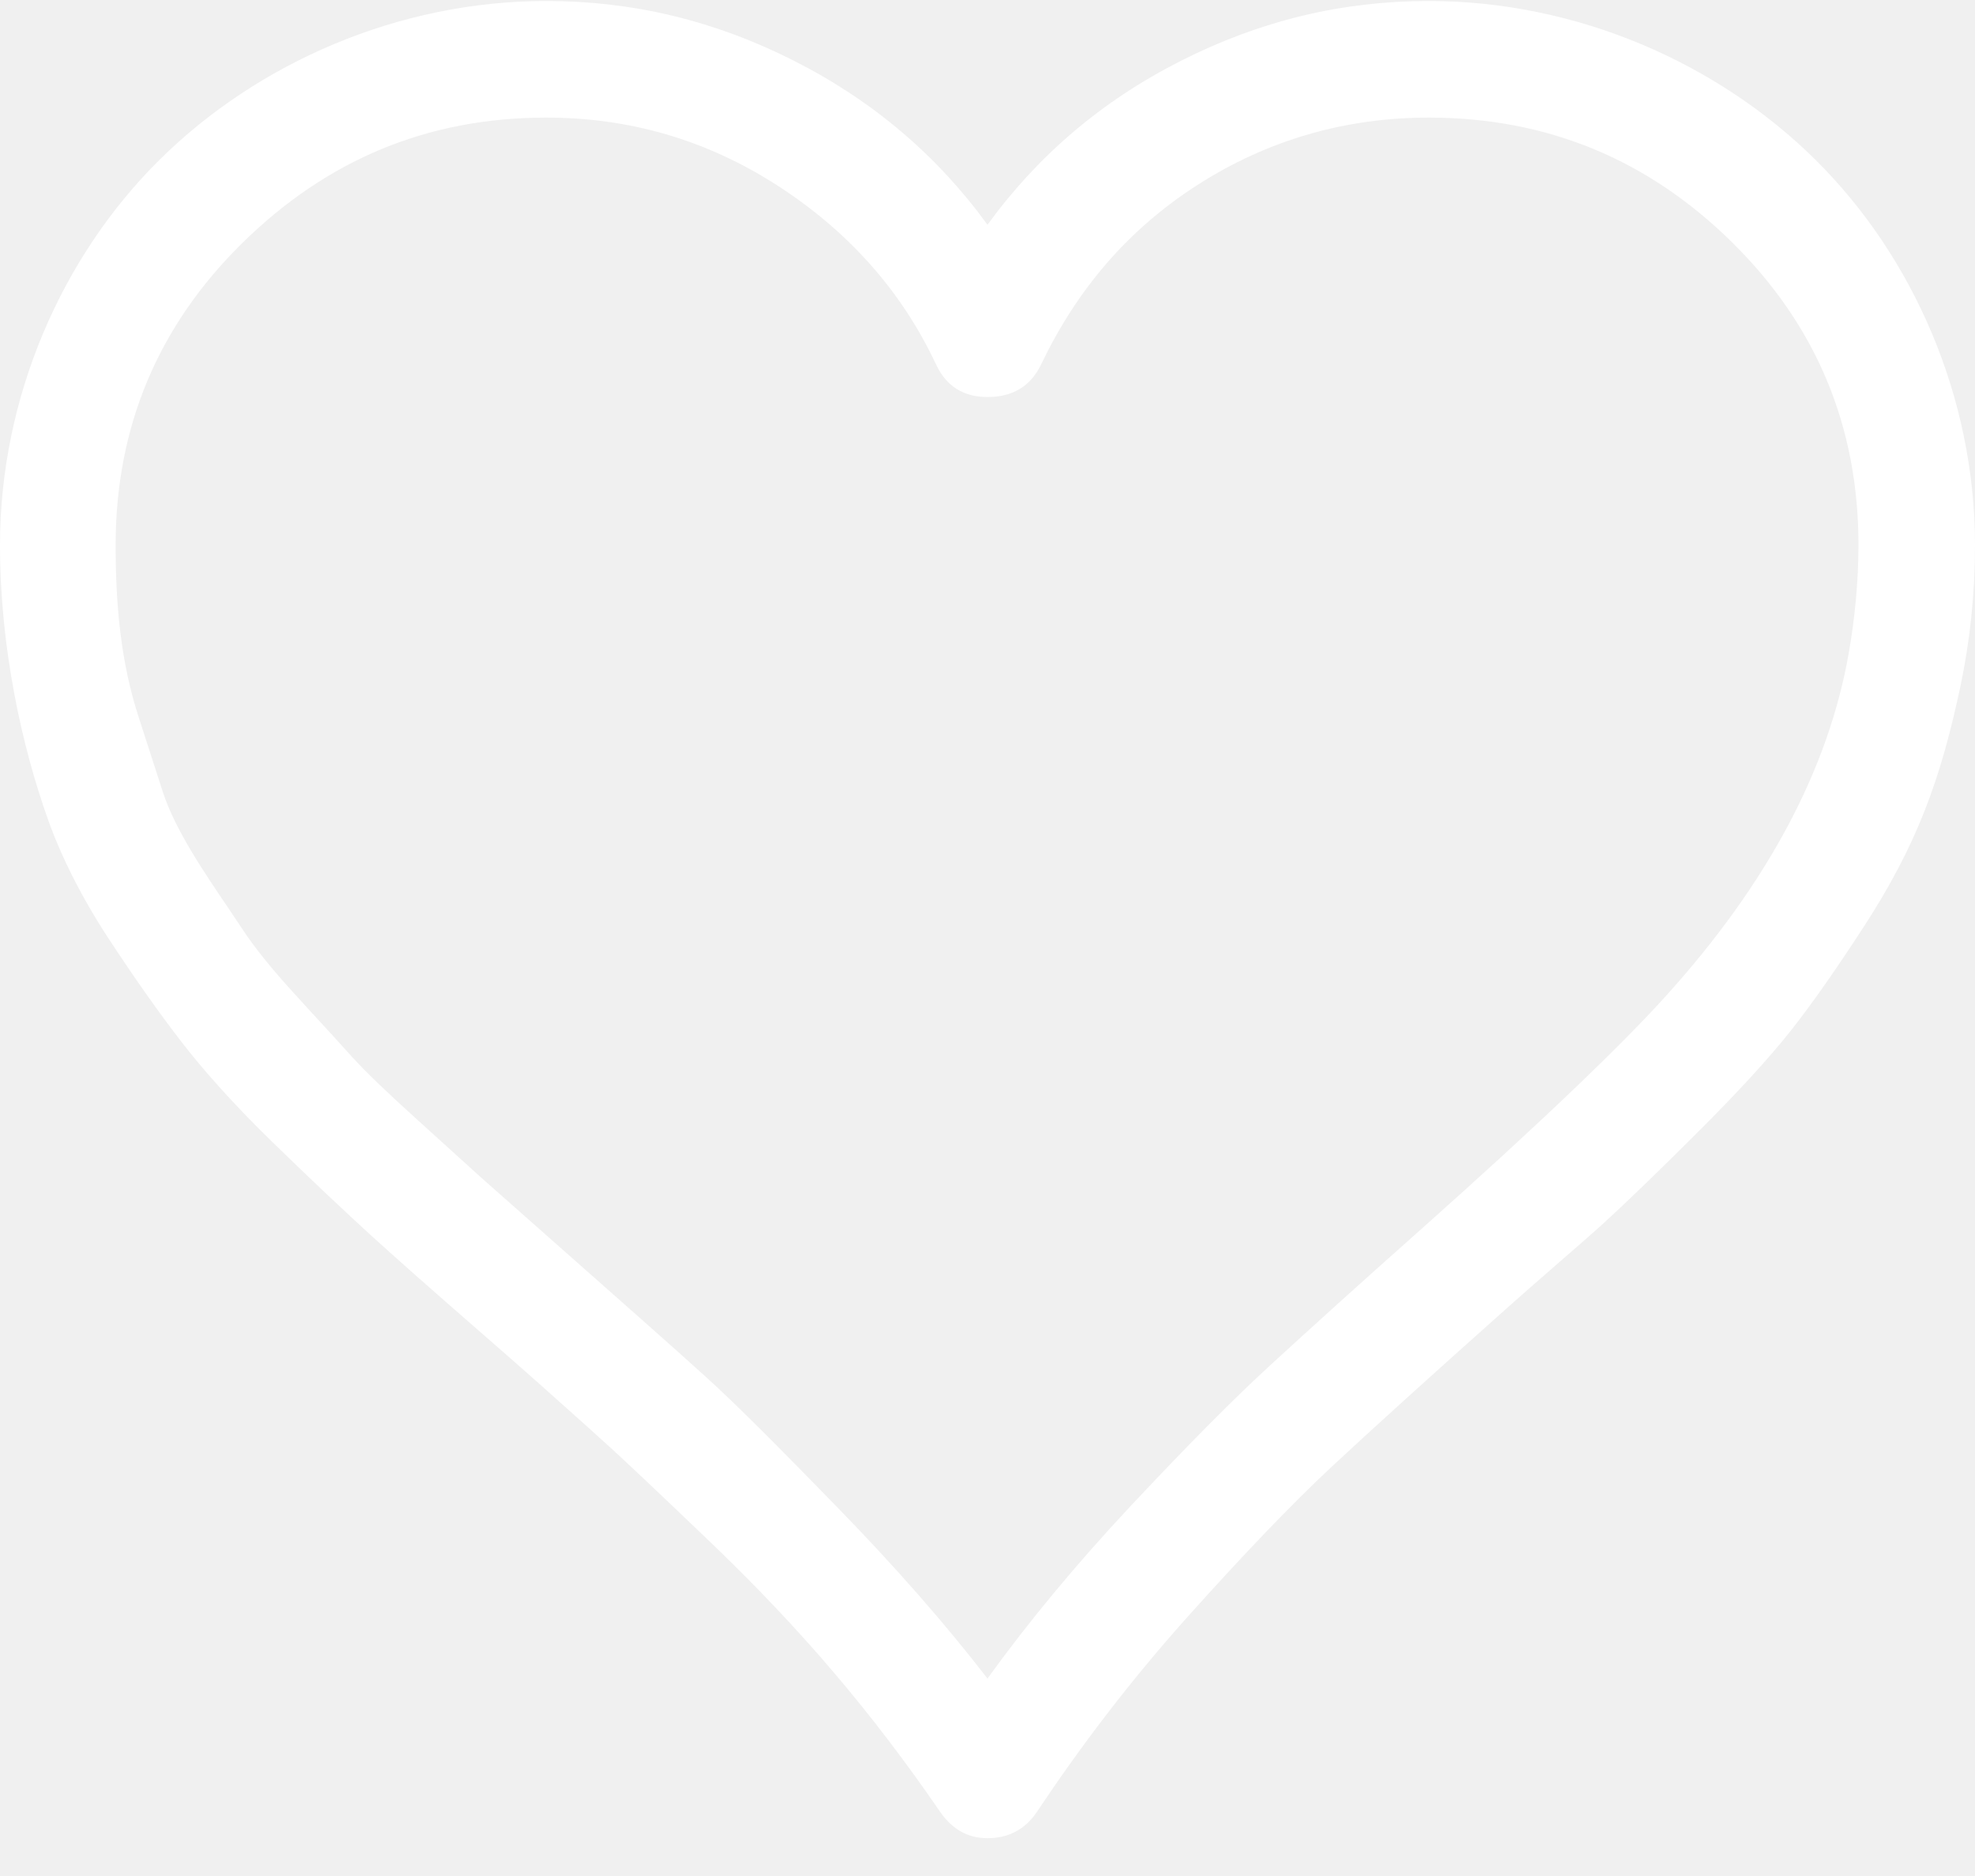
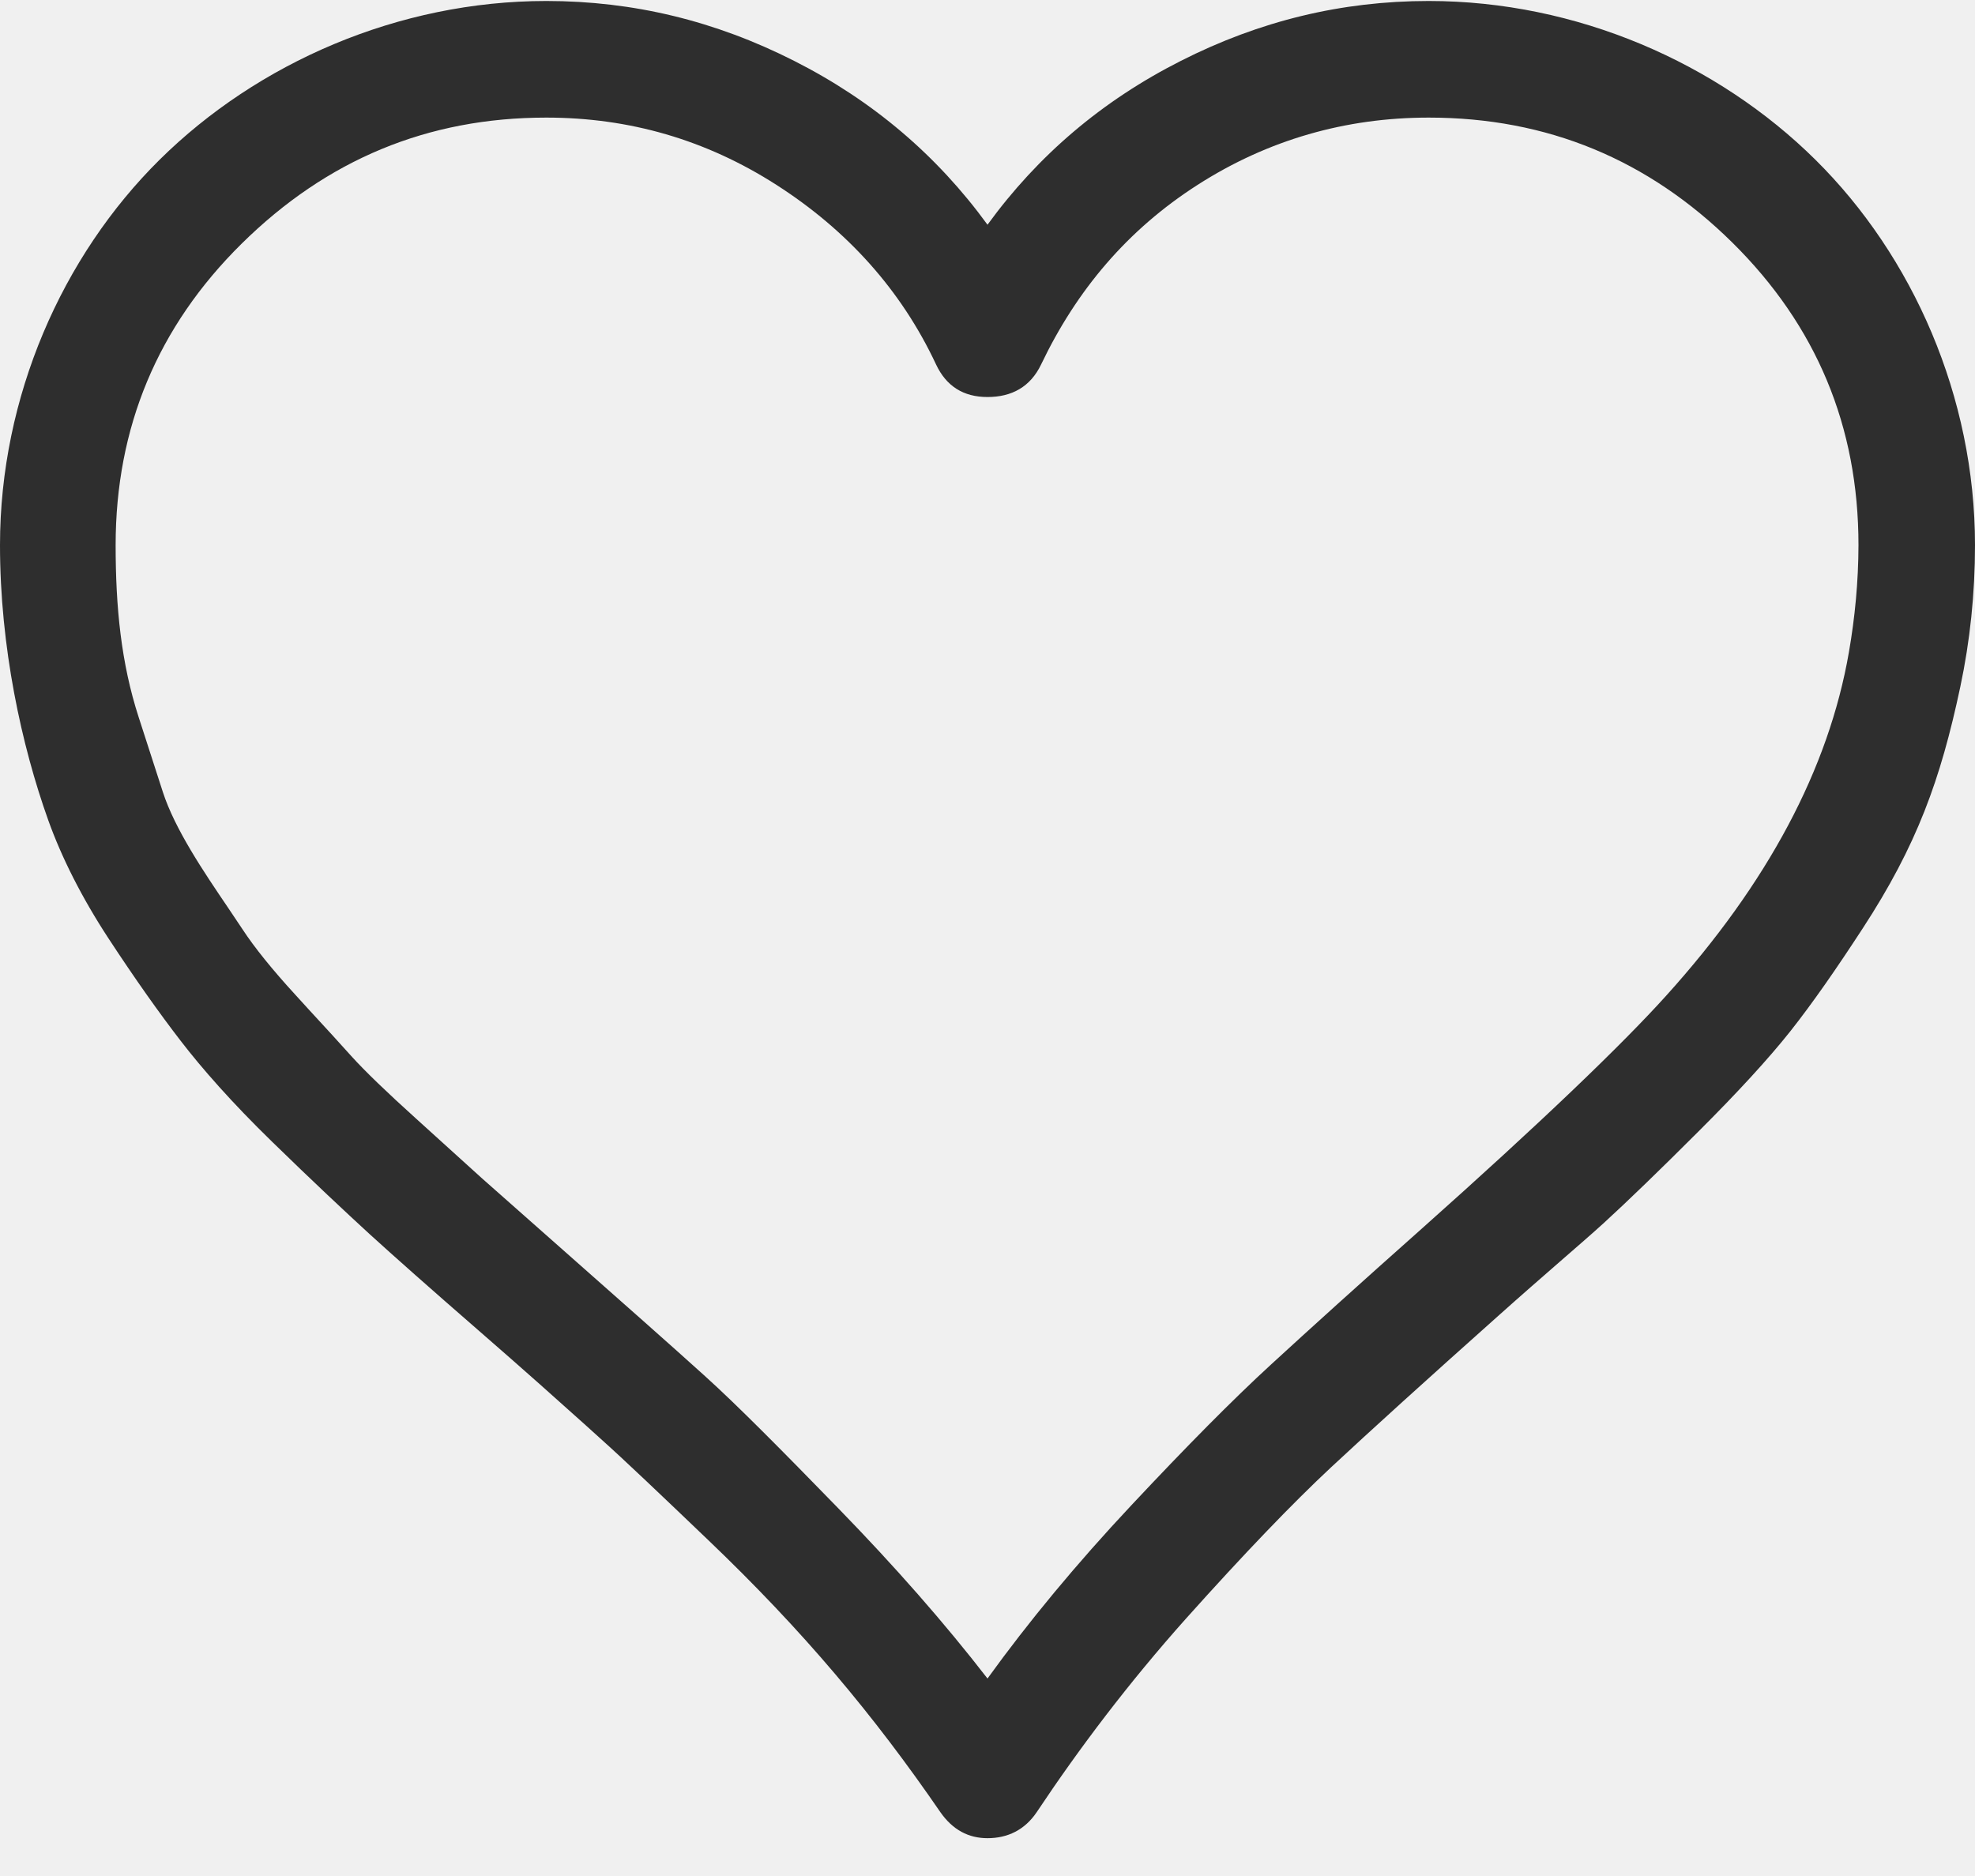
<svg xmlns="http://www.w3.org/2000/svg" width="20" height="19" viewBox="0 0 20 19" fill="none">
-   <path fill-rule="evenodd" clip-rule="evenodd" d="M14.468 0.01C15.968 0.01 17.394 0.638 18.383 1.617C19.372 2.595 20 4.021 20 5.521C20 6.01 19.95 6.49 19.851 6.957C19.652 7.894 19.412 8.561 18.862 9.404C18.593 9.817 18.354 10.161 18.128 10.447C17.907 10.725 17.596 11.064 17.202 11.457C16.808 11.851 16.489 12.159 16.245 12.383C16.123 12.494 15.972 12.625 15.796 12.778C15.616 12.935 15.41 13.114 15.181 13.319C14.444 13.976 13.875 14.492 13.479 14.861C13.088 15.226 12.598 15.736 12.01 16.393C11.428 17.045 10.93 17.705 10.5 18.351C10.377 18.535 10.202 18.617 10 18.617C9.808 18.617 9.647 18.533 9.521 18.351C8.849 17.373 8.138 16.521 7.17 15.596C6.691 15.138 6.327 14.79 6.074 14.564C6.03 14.524 5.981 14.48 5.928 14.432C5.673 14.203 5.317 13.884 4.851 13.479C4.361 13.053 3.989 12.723 3.744 12.5C3.5 12.276 3.165 11.963 2.755 11.563C2.346 11.165 2.043 10.819 1.83 10.542C1.617 10.266 1.369 9.917 1.096 9.5C0.826 9.087 0.623 8.682 0.489 8.308C0.219 7.554 0 6.553 0 5.521C0 4.021 0.628 2.595 1.617 1.617C2.607 0.638 4.032 0.01 5.532 0.01C6.415 0.01 7.245 0.212 8.043 0.617C8.84 1.021 9.489 1.574 10 2.276C10.511 1.574 11.159 1.021 11.957 0.617C12.755 0.212 13.585 0.01 14.468 0.01ZM16.872 10.085C17.902 8.944 18.518 7.787 18.723 6.606C18.784 6.255 18.819 5.893 18.82 5.521C18.82 4.319 18.394 3.298 17.543 2.457C16.692 1.617 15.671 1.191 14.468 1.191C13.628 1.191 12.841 1.415 12.128 1.872C11.415 2.329 10.902 2.94 10.543 3.691C10.434 3.919 10.245 4.021 10 4.021C9.756 4.021 9.582 3.911 9.479 3.691C9.124 2.933 8.575 2.329 7.862 1.872C7.149 1.415 6.373 1.191 5.532 1.191C4.33 1.191 3.309 1.617 2.447 2.468C1.596 3.308 1.171 4.33 1.171 5.521C1.171 6.149 1.226 6.715 1.405 7.266L1.649 8.021C1.771 8.399 2.068 8.837 2.306 9.188C2.361 9.269 2.412 9.345 2.458 9.415C2.576 9.595 2.756 9.819 2.99 10.074C3.04 10.129 3.088 10.182 3.134 10.232C3.303 10.415 3.443 10.568 3.553 10.691C3.699 10.853 3.923 11.067 4.213 11.329L4.883 11.936L5.617 12.585C6.306 13.194 6.809 13.638 7.138 13.936C7.468 14.234 7.912 14.683 8.489 15.276C9.061 15.864 9.564 16.436 10 17C10.415 16.425 10.901 15.838 11.457 15.245C12.018 14.646 12.489 14.17 12.872 13.819C13.266 13.457 13.768 13.003 14.394 12.447C15.598 11.375 16.423 10.583 16.872 10.085Z" fill="white" />
+   <path fill-rule="evenodd" clip-rule="evenodd" d="M14.468 0.01C15.968 0.01 17.394 0.638 18.383 1.617C19.372 2.595 20 4.021 20 5.521C20 6.01 19.95 6.49 19.851 6.957C19.652 7.894 19.412 8.561 18.862 9.404C18.593 9.817 18.354 10.161 18.128 10.447C17.907 10.725 17.596 11.064 17.202 11.457C16.808 11.851 16.489 12.159 16.245 12.383C16.123 12.494 15.972 12.625 15.796 12.778C15.616 12.935 15.41 13.114 15.181 13.319C14.444 13.976 13.875 14.492 13.479 14.861C13.088 15.226 12.598 15.736 12.01 16.393C11.428 17.045 10.93 17.705 10.5 18.351C10.377 18.535 10.202 18.617 10 18.617C9.808 18.617 9.647 18.533 9.521 18.351C8.849 17.373 8.138 16.521 7.17 15.596C6.691 15.138 6.327 14.79 6.074 14.564C6.03 14.524 5.981 14.48 5.928 14.432C5.673 14.203 5.317 13.884 4.851 13.479C4.361 13.053 3.989 12.723 3.744 12.5C3.5 12.276 3.165 11.963 2.755 11.563C2.346 11.165 2.043 10.819 1.83 10.542C1.617 10.266 1.369 9.917 1.096 9.5C0.826 9.087 0.623 8.682 0.489 8.308C0.219 7.554 0 6.553 0 5.521C0 4.021 0.628 2.595 1.617 1.617C2.607 0.638 4.032 0.01 5.532 0.01C6.415 0.01 7.245 0.212 8.043 0.617C8.84 1.021 9.489 1.574 10 2.276C10.511 1.574 11.159 1.021 11.957 0.617C12.755 0.212 13.585 0.01 14.468 0.01ZM16.872 10.085C17.902 8.944 18.518 7.787 18.723 6.606C18.784 6.255 18.819 5.893 18.82 5.521C18.82 4.319 18.394 3.298 17.543 2.457C16.692 1.617 15.671 1.191 14.468 1.191C13.628 1.191 12.841 1.415 12.128 1.872C11.415 2.329 10.902 2.94 10.543 3.691C10.434 3.919 10.245 4.021 10 4.021C9.756 4.021 9.582 3.911 9.479 3.691C9.124 2.933 8.575 2.329 7.862 1.872C7.149 1.415 6.373 1.191 5.532 1.191C4.33 1.191 3.309 1.617 2.447 2.468C1.596 3.308 1.171 4.33 1.171 5.521C1.171 6.149 1.226 6.715 1.405 7.266L1.649 8.021C1.771 8.399 2.068 8.837 2.306 9.188C2.361 9.269 2.412 9.345 2.458 9.415C2.576 9.595 2.756 9.819 2.99 10.074C3.04 10.129 3.088 10.182 3.134 10.232C3.303 10.415 3.443 10.568 3.553 10.691C3.699 10.853 3.923 11.067 4.213 11.329L4.883 11.936L5.617 12.585C6.306 13.194 6.809 13.638 7.138 13.936C7.468 14.234 7.912 14.683 8.489 15.276C9.061 15.864 9.564 16.436 10 17C10.415 16.425 10.901 15.838 11.457 15.245C12.018 14.646 12.489 14.17 12.872 13.819C13.266 13.457 13.768 13.003 14.394 12.447C15.598 11.375 16.423 10.583 16.872 10.085Z" fill="#2E2E2E" />
</svg>
